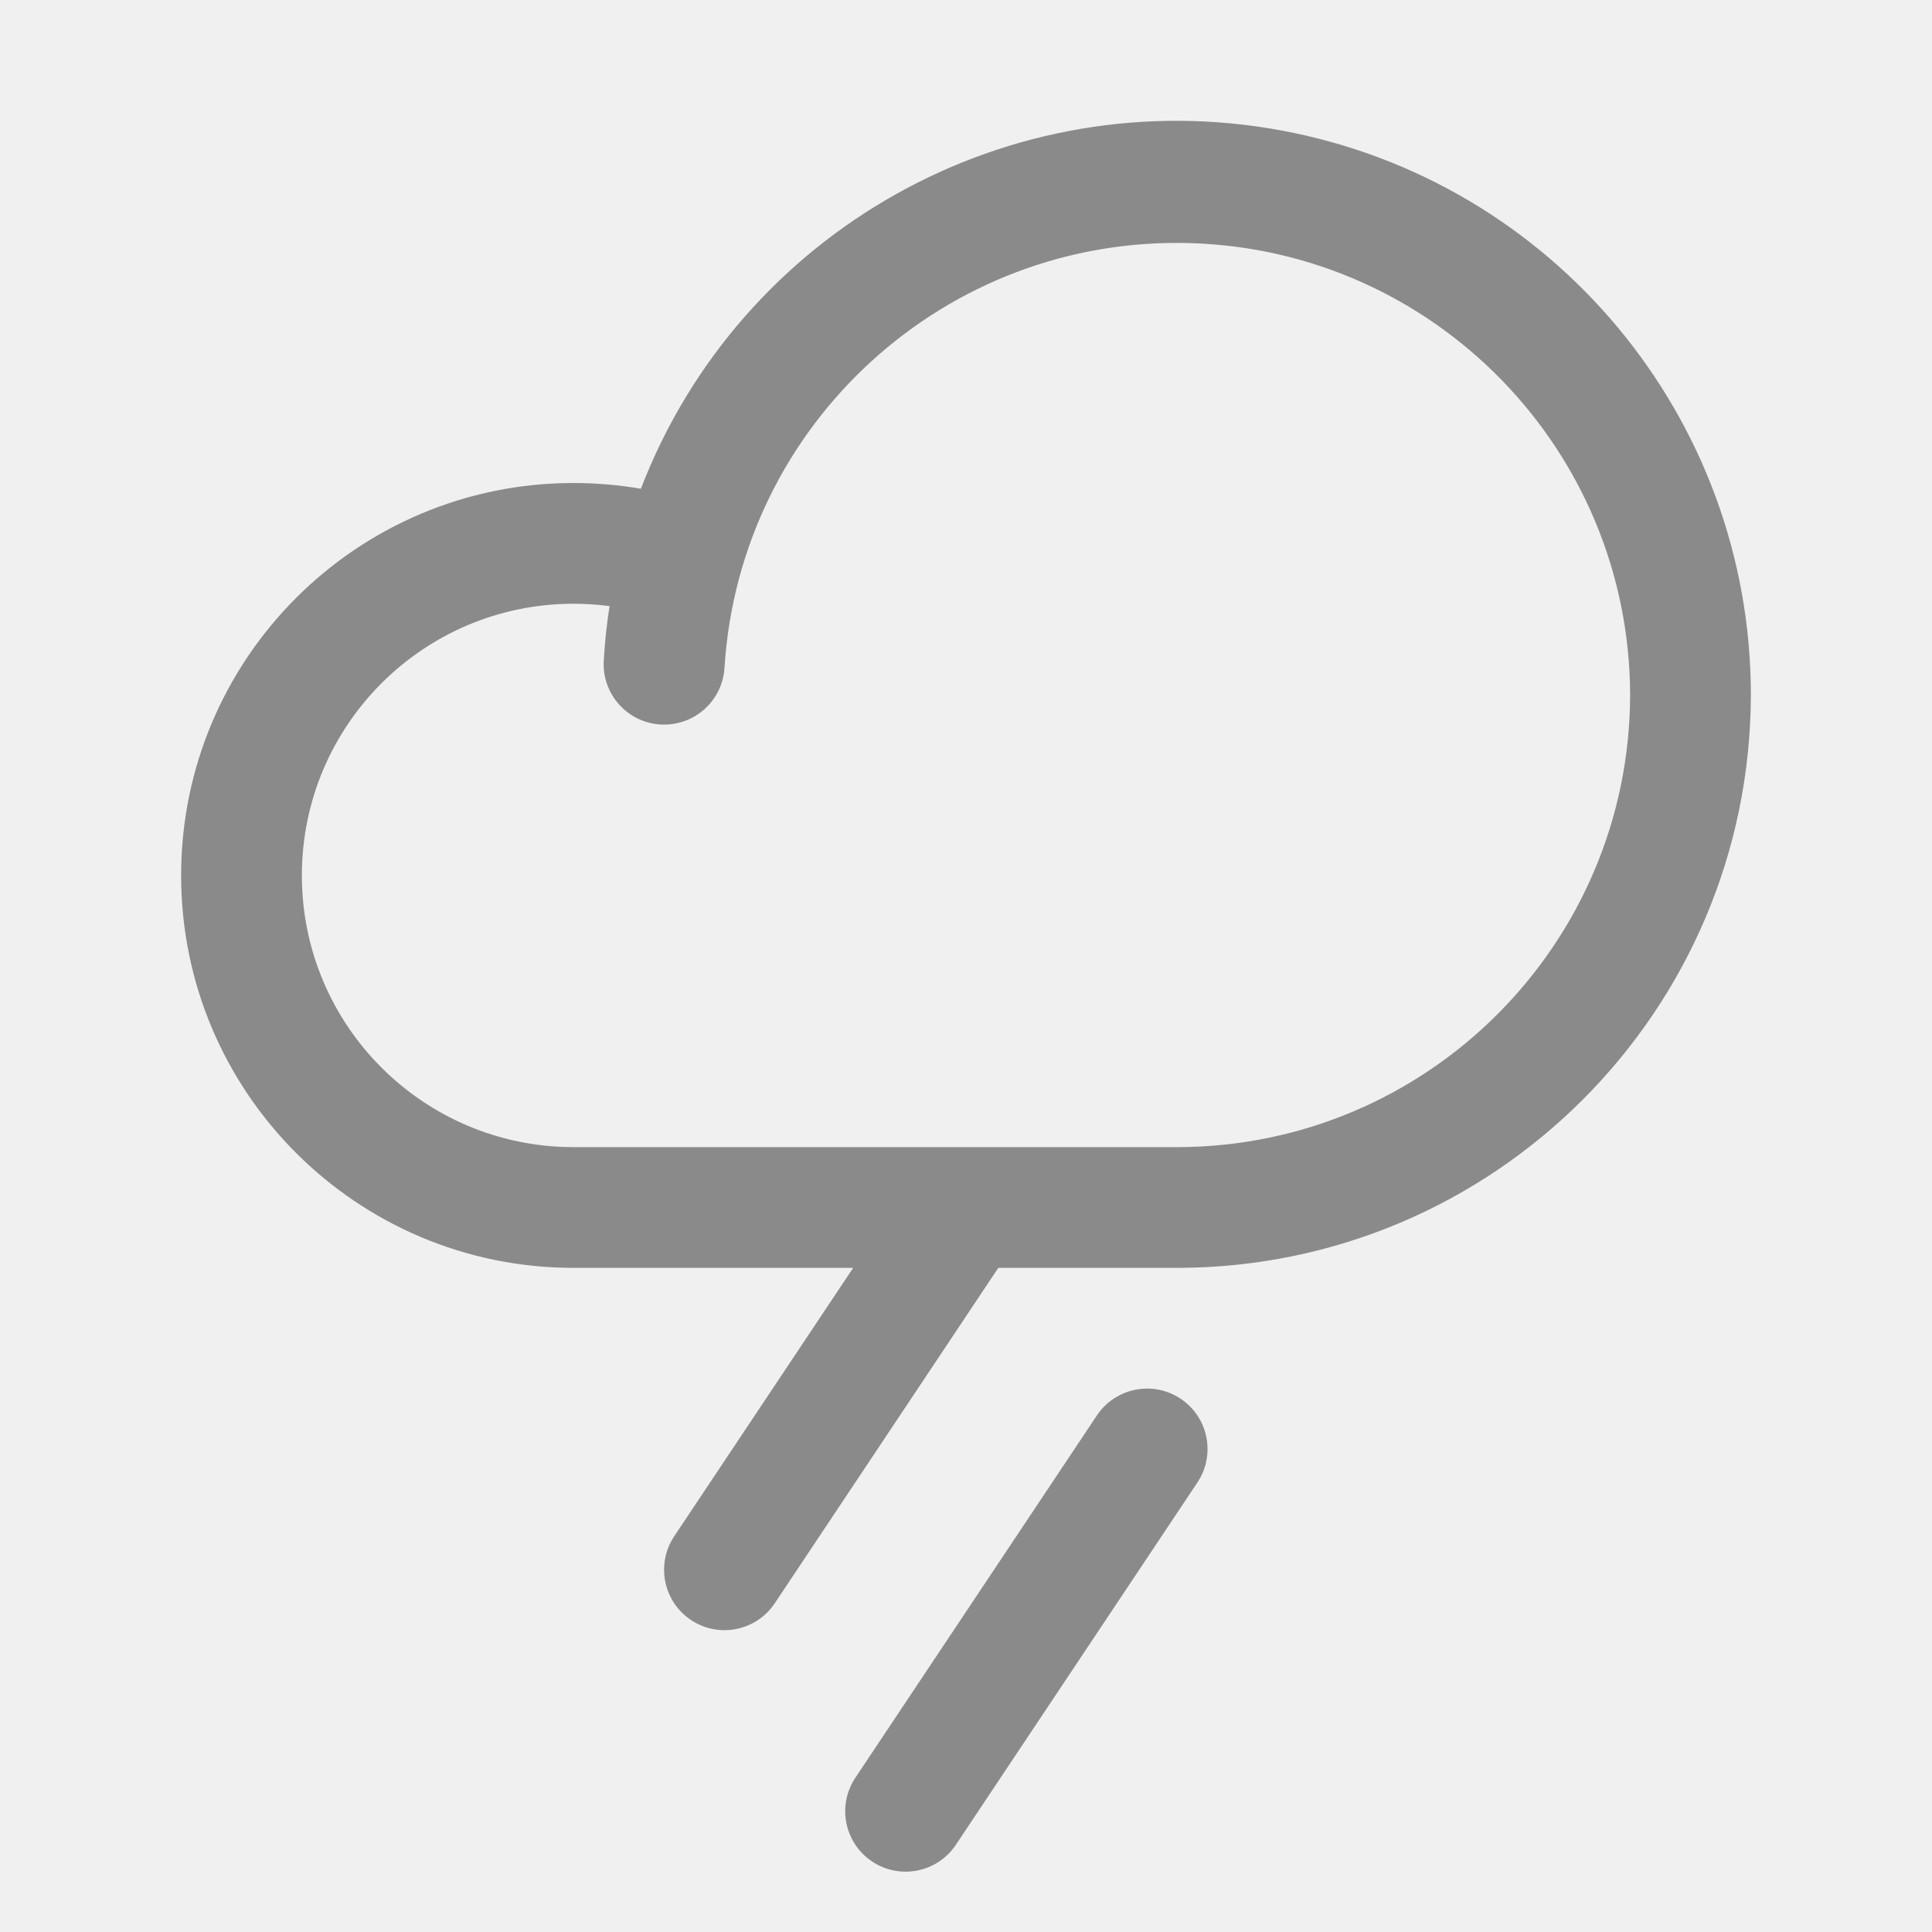
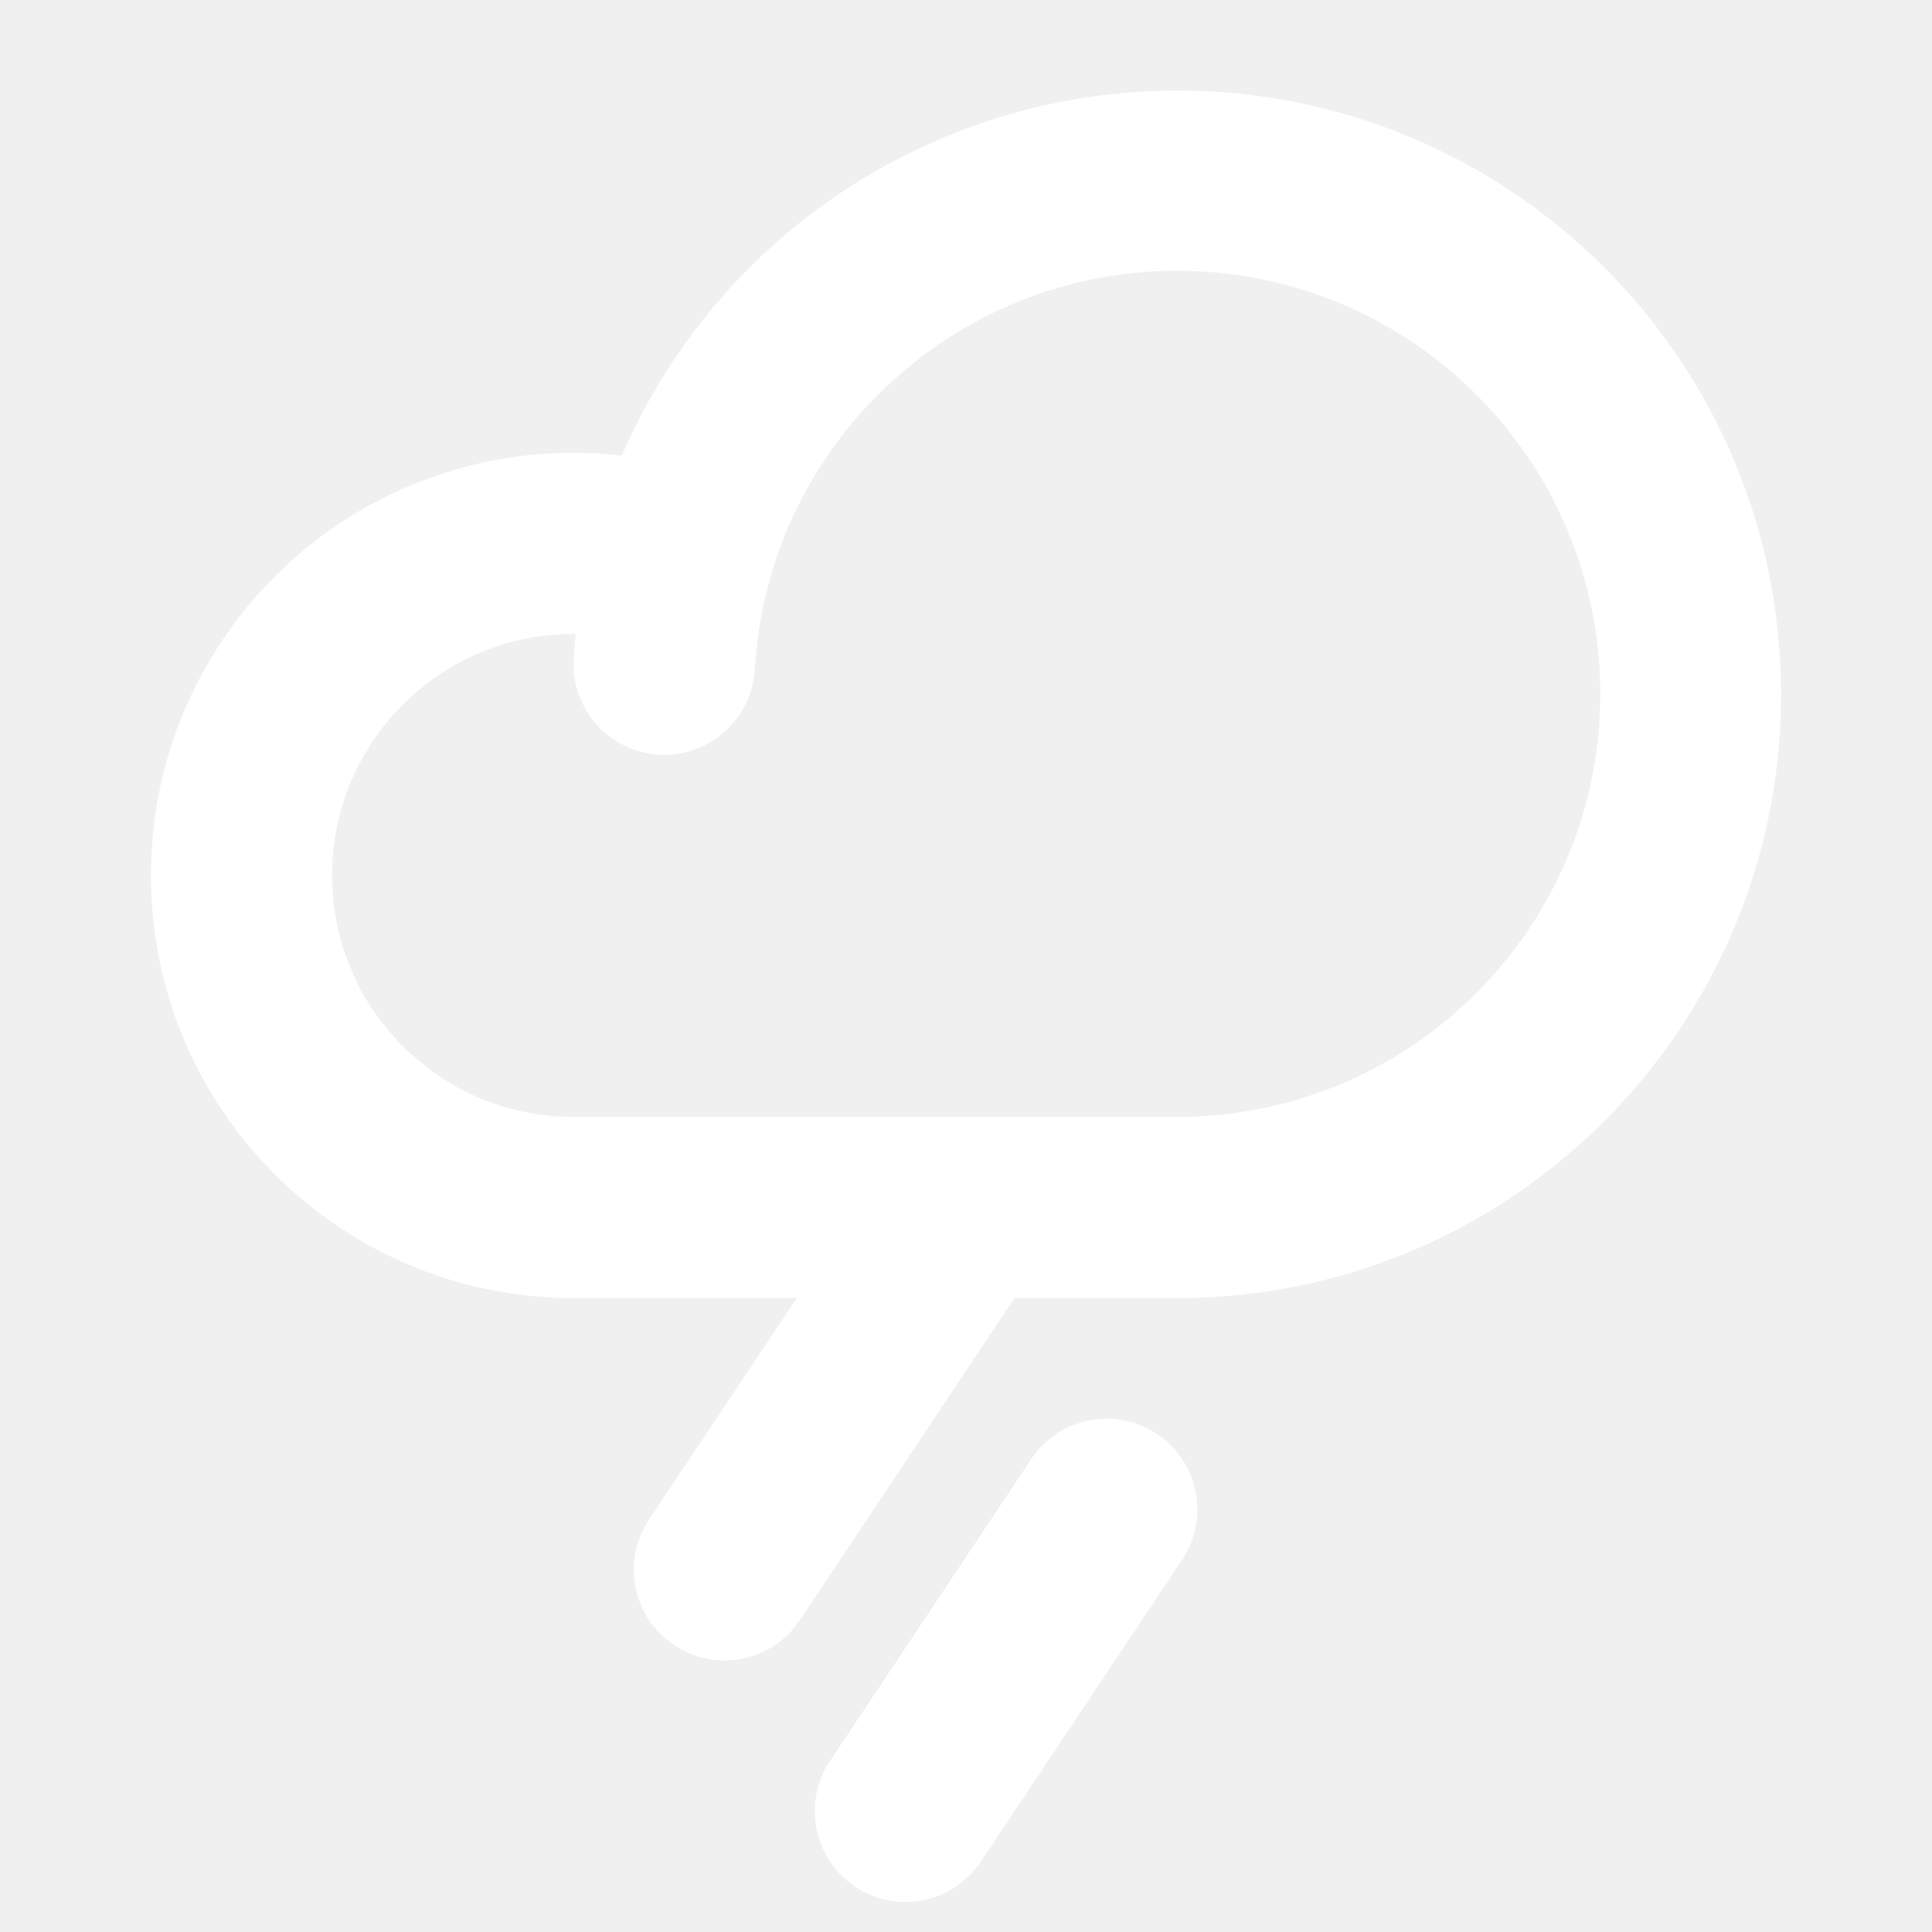
- <svg xmlns="http://www.w3.org/2000/svg" viewBox="0 0 256 256" fill="#8a8a8a">
-   <path d="M158.66,196.44l-32,48a8,8,0,1,1-13.32-8.88l32-48a8,8,0,0,1,13.32,8.88ZM232,92a76.08,76.08,0,0,1-76,76H132.28l-29.62,44.44a8,8,0,1,1-13.32-8.88L113.05,168H76A52,52,0,0,1,76,64a53.26,53.26,0,0,1,8.92.76A76.08,76.08,0,0,1,232,92Zm-16,0A60.06,60.06,0,0,0,96,88.46a8,8,0,0,1-16-.92q.21-3.66.77-7.23A38.11,38.11,0,0,0,76,80a36,36,0,0,0,0,72h80A60.07,60.07,0,0,0,216,92Z" />
+ <svg xmlns="http://www.w3.org/2000/svg" viewBox="0 0 256 256" fill="#ffffff">
+   <path d="M156,12A80.22,80.22,0,0,0,82.39,60.36,56.76,56.76,0,0,0,76,60a56,56,0,0,0,0,112h29.58L86,201.34a12,12,0,1,0,20,13.32L134.42,172H156a80,80,0,0,0,0-160Zm0,136H76a32,32,0,0,1,0-64h.28c-.11,1.1-.2,2.2-.26,3.3a12,12,0,1,0,24,1.39A56.06,56.06,0,1,1,156,148Zm.65,58.66-26.67,40a12,12,0,1,1-20-13.32l26.66-40a12,12,0,1,1,20,13.32Z" />
</svg>
